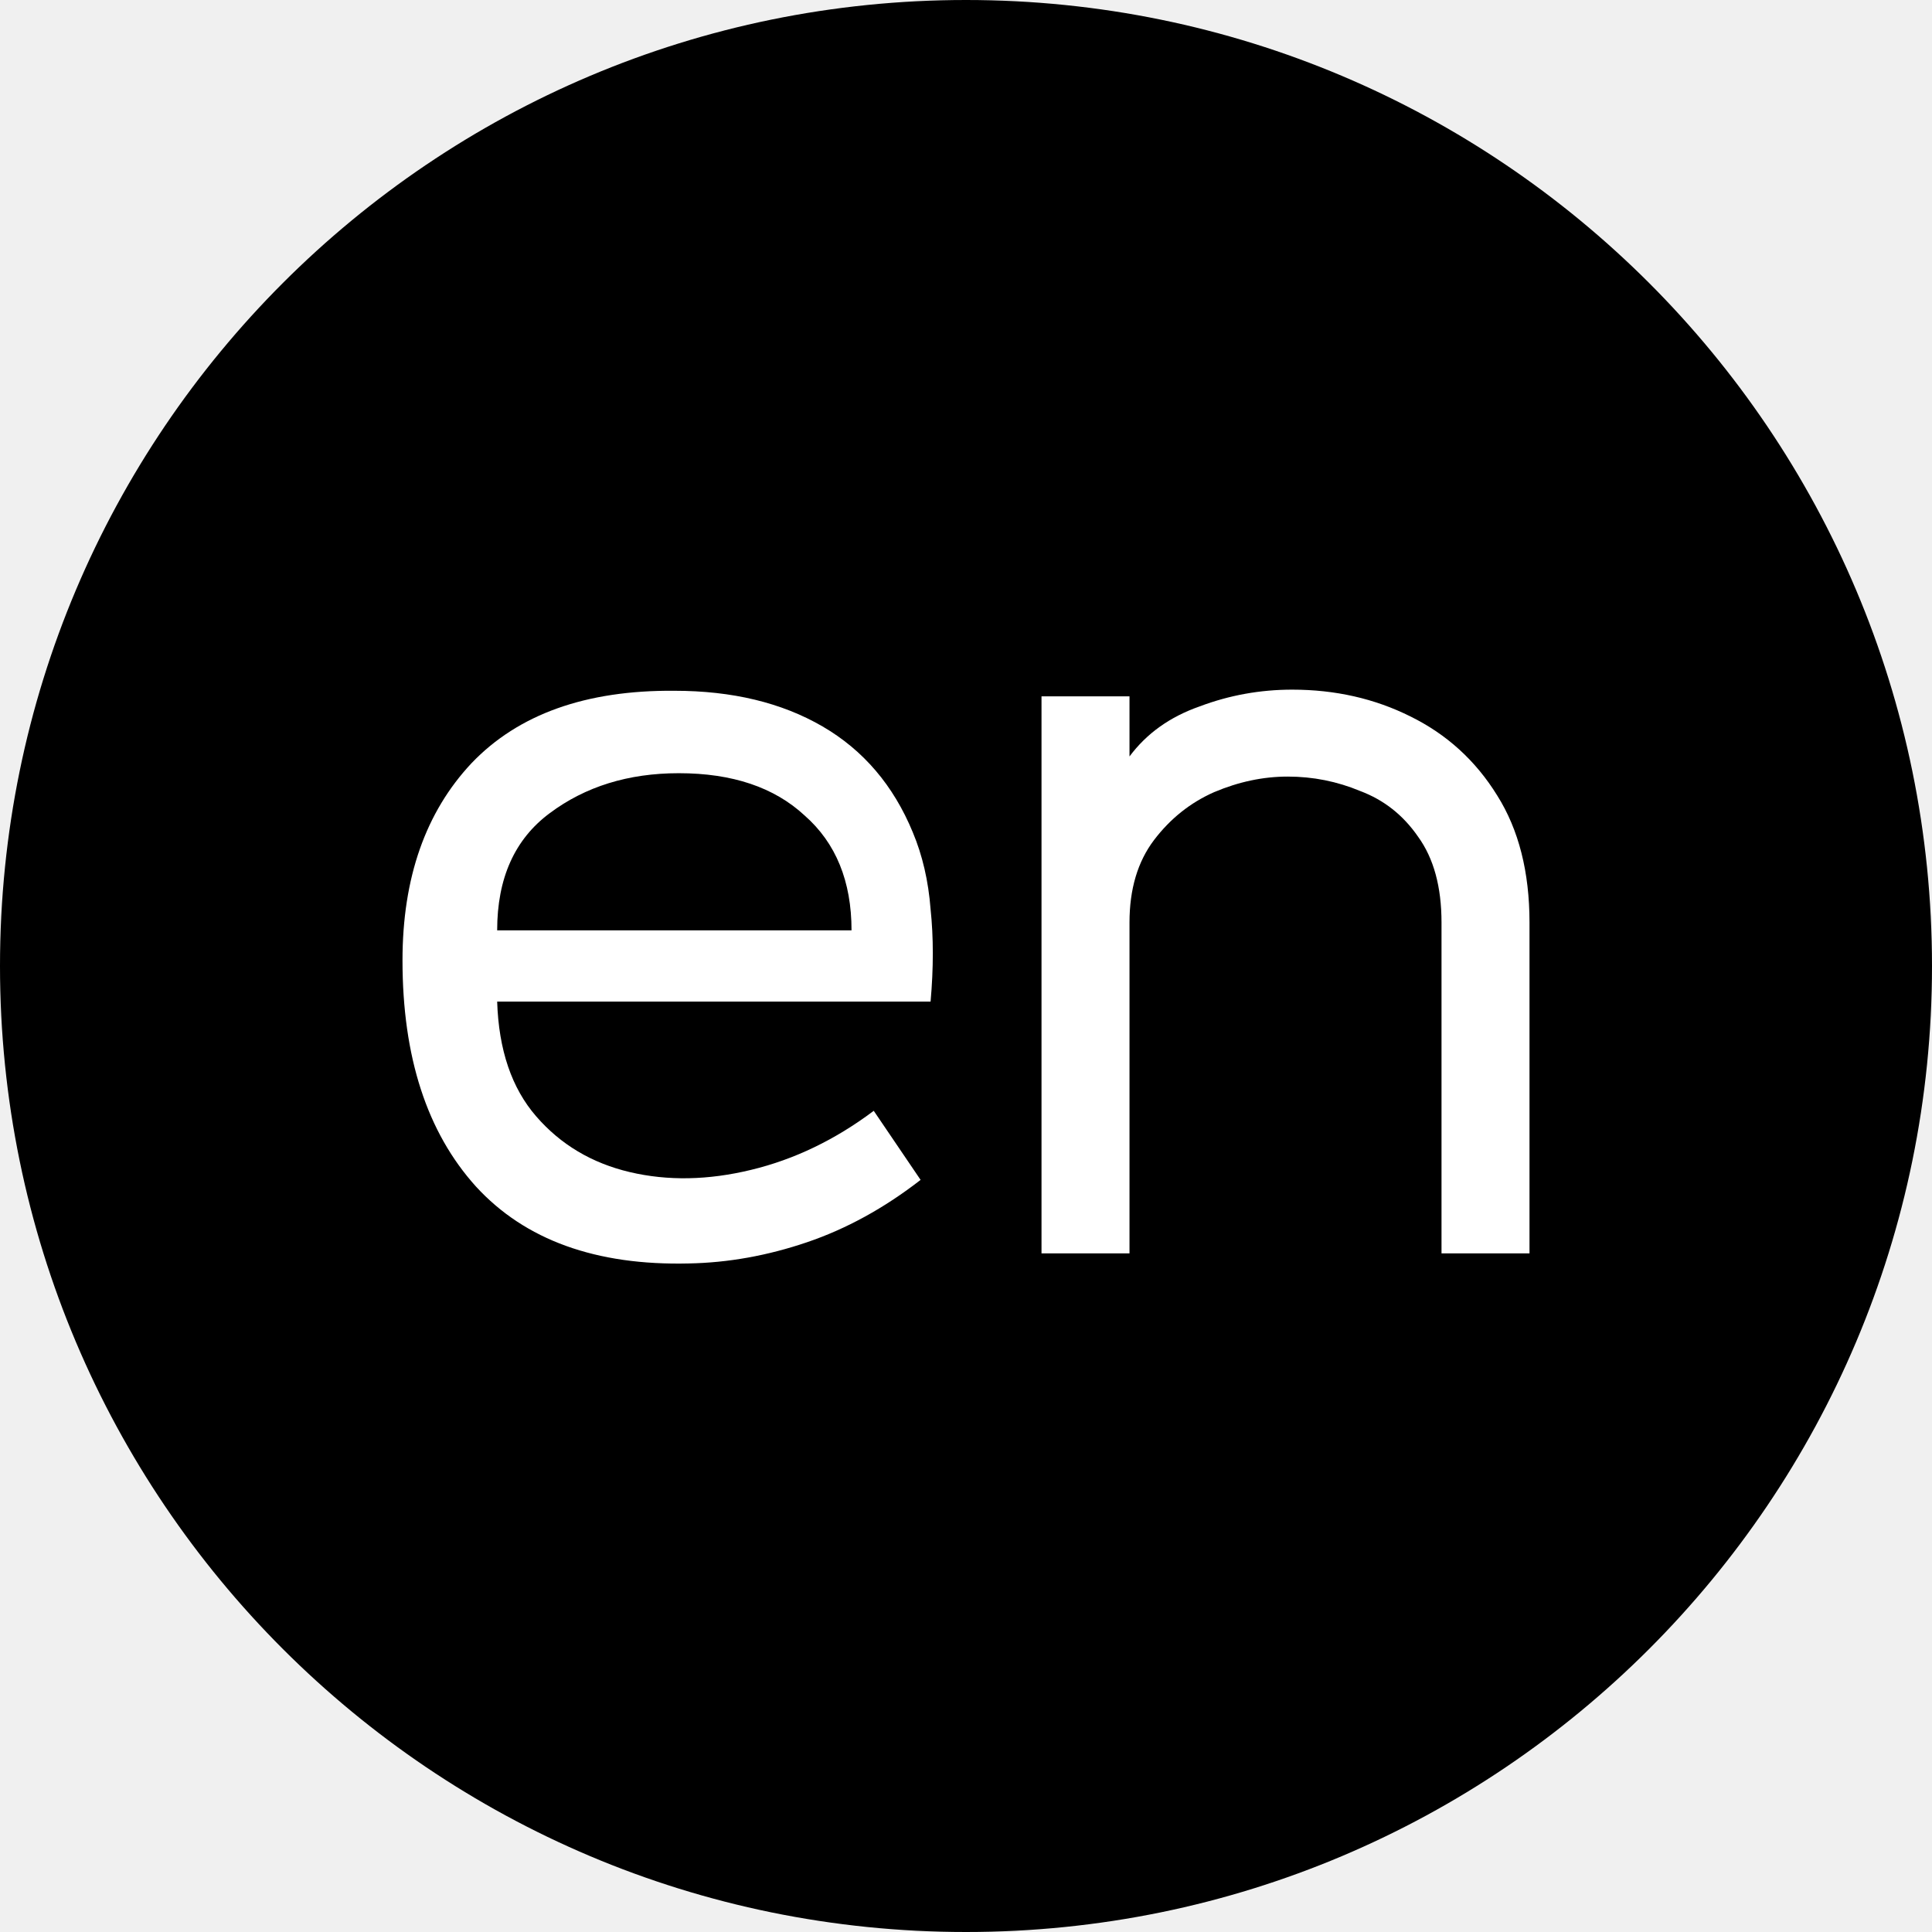
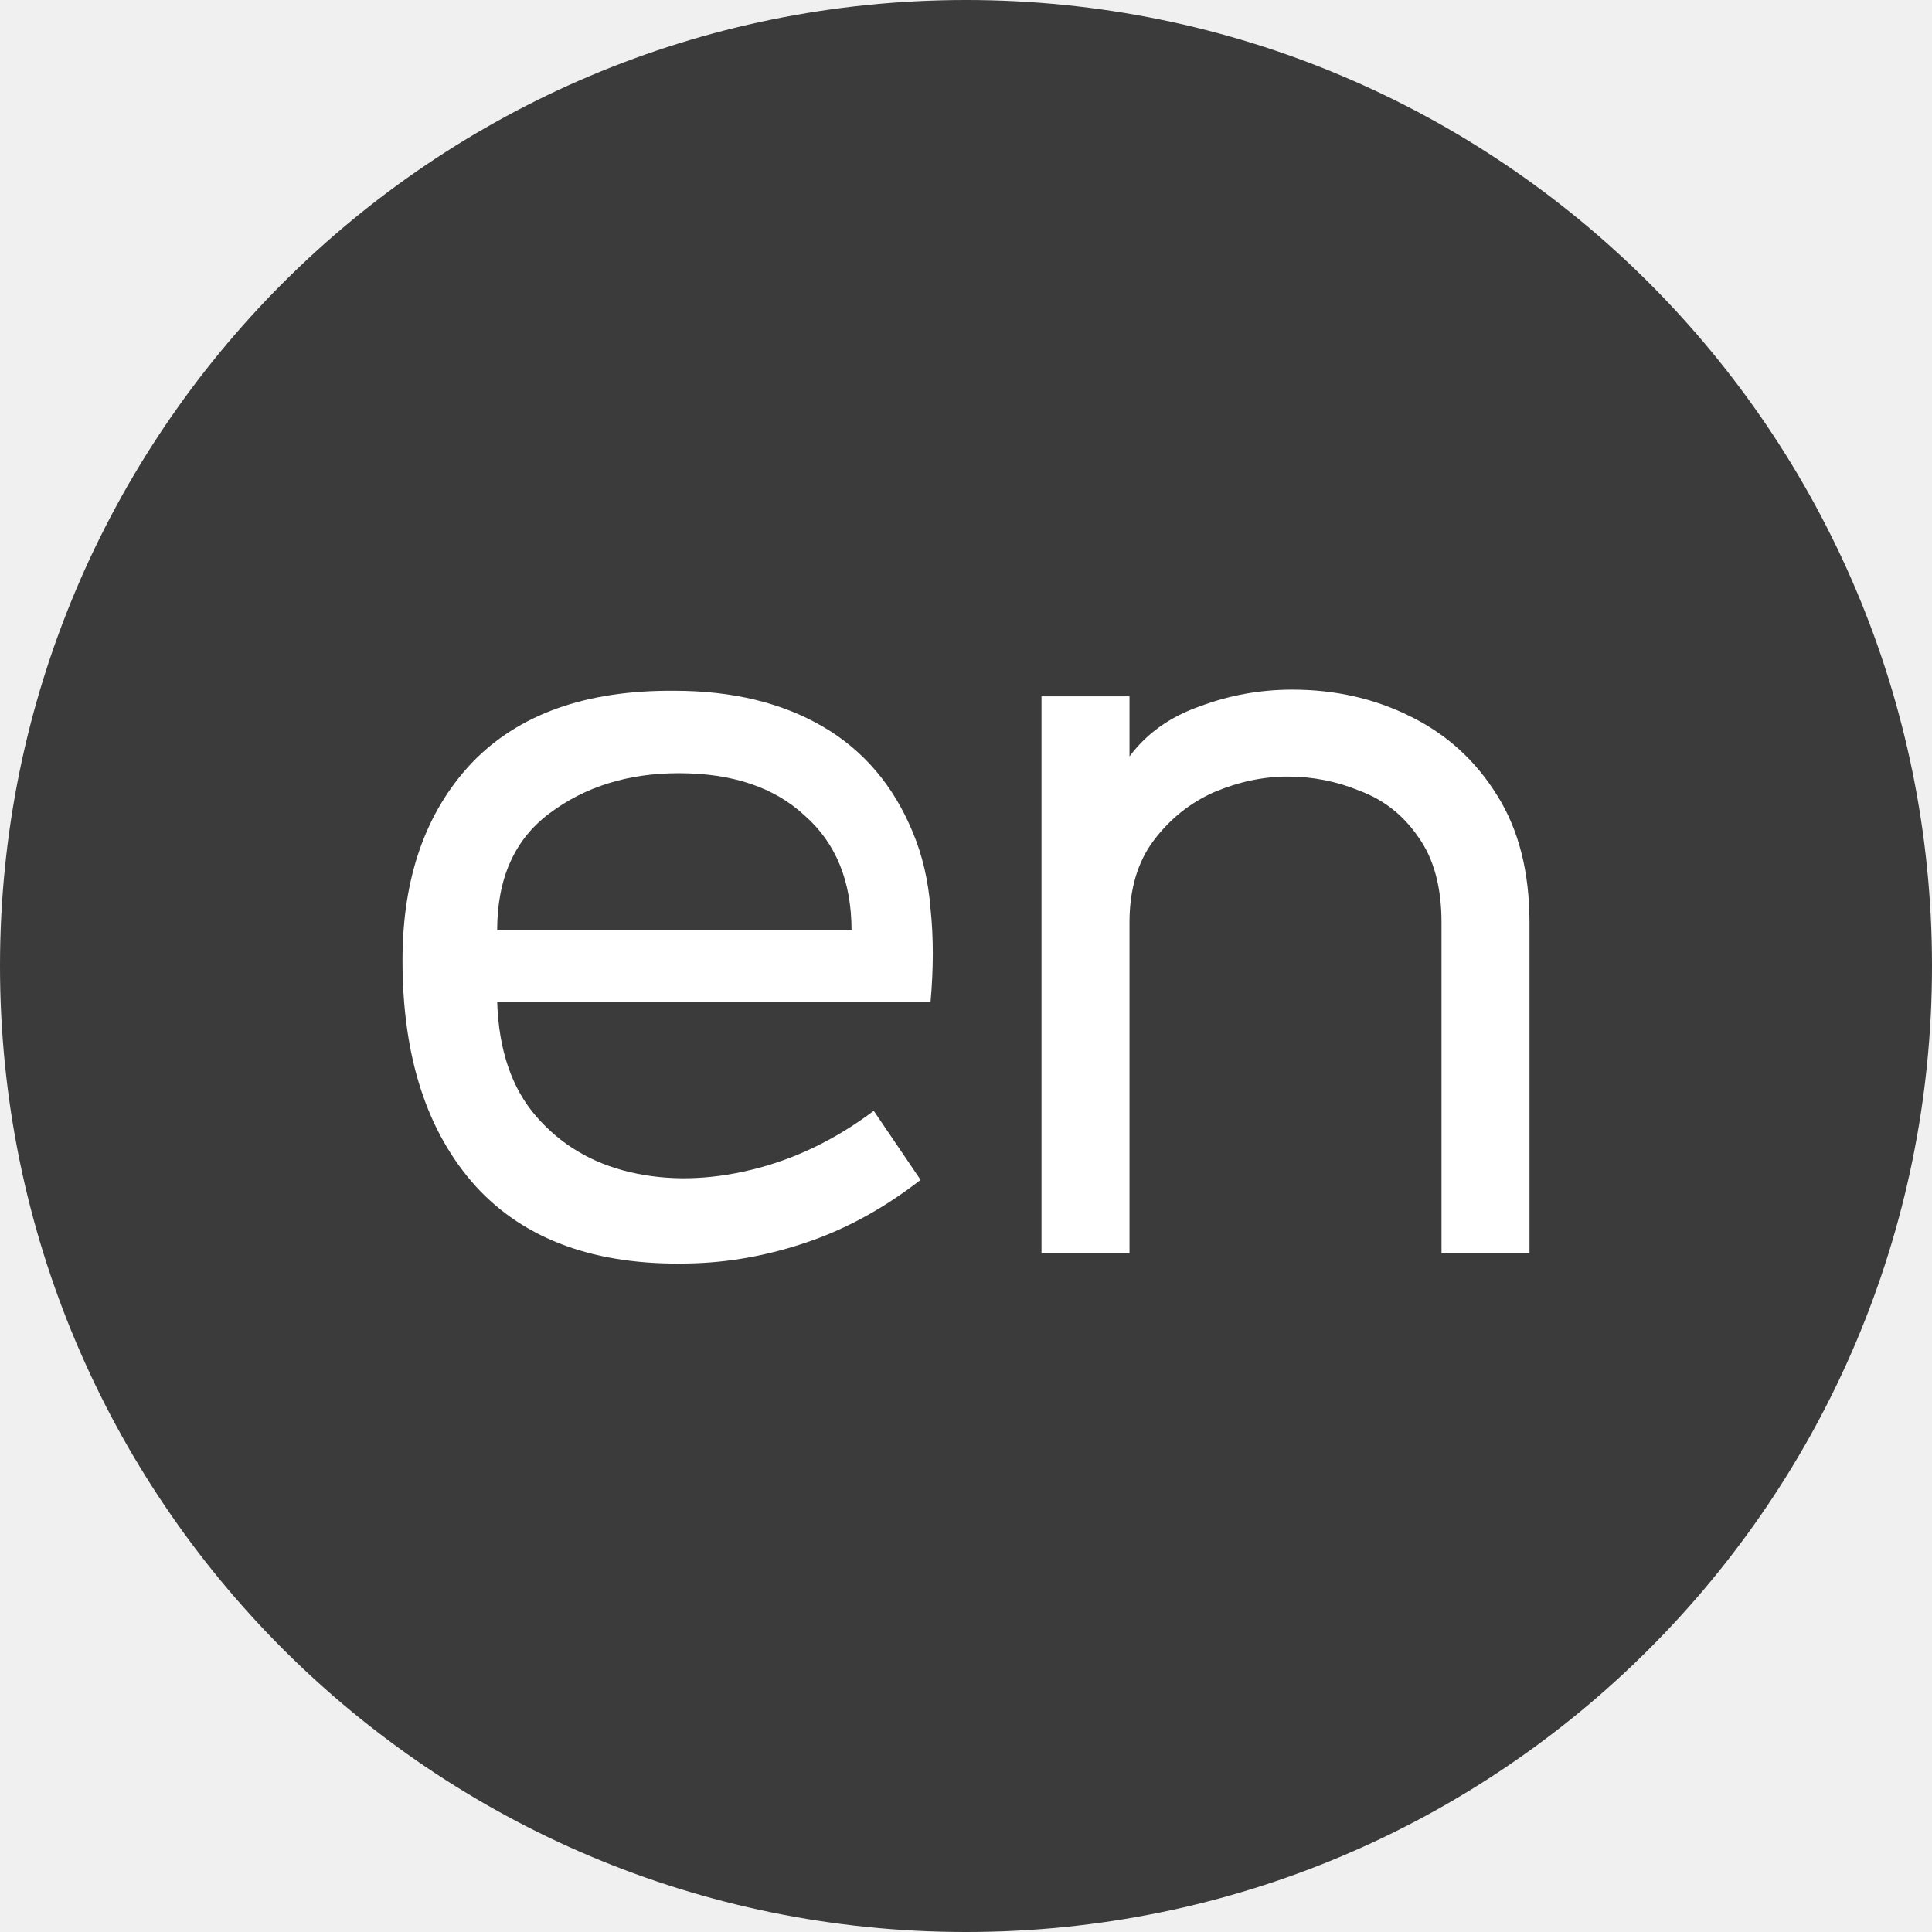
<svg xmlns="http://www.w3.org/2000/svg" width="24" height="24" viewBox="0 0 24 24" fill="none">
-   <circle cx="12" cy="12" r="12" fill="black" />
+   <circle cx="12" cy="12" r="12" fill="#3B3B3B" />
  <path d="M19 15.57H17.907V11.46C17.907 11.017 17.81 10.662 17.616 10.394C17.431 10.126 17.192 9.937 16.896 9.826C16.61 9.707 16.311 9.647 15.997 9.647C15.692 9.647 15.388 9.711 15.083 9.84C14.788 9.97 14.539 10.168 14.336 10.435C14.133 10.703 14.031 11.044 14.031 11.46V15.57H12.938V8.65H14.031V9.397C14.244 9.111 14.534 8.904 14.903 8.775C15.272 8.636 15.655 8.567 16.052 8.567C16.587 8.567 17.076 8.678 17.519 8.899C17.971 9.121 18.331 9.448 18.599 9.882C18.866 10.306 19 10.832 19 11.46V15.57Z" fill="white" />
  <path d="M11.56 12.442H6.176C6.195 13.042 6.356 13.517 6.661 13.868C6.965 14.219 7.353 14.449 7.823 14.56C8.294 14.671 8.797 14.662 9.332 14.532C9.867 14.403 10.375 14.159 10.854 13.799L11.436 14.657C10.984 15.008 10.513 15.266 10.024 15.432C9.535 15.598 9.046 15.686 8.557 15.695C7.404 15.723 6.522 15.404 5.913 14.74C5.304 14.066 5 13.13 5 11.93C5 10.906 5.286 10.089 5.858 9.48C6.439 8.872 7.279 8.572 8.377 8.581C9.097 8.581 9.71 8.729 10.218 9.024C10.725 9.319 11.099 9.757 11.339 10.339C11.459 10.625 11.533 10.943 11.56 11.294C11.597 11.644 11.597 12.027 11.56 12.442ZM8.432 9.605C7.805 9.605 7.27 9.771 6.827 10.103C6.393 10.426 6.176 10.911 6.176 11.557H10.578C10.578 10.948 10.384 10.472 9.996 10.131C9.618 9.78 9.097 9.605 8.432 9.605Z" fill="white" />
</svg>
